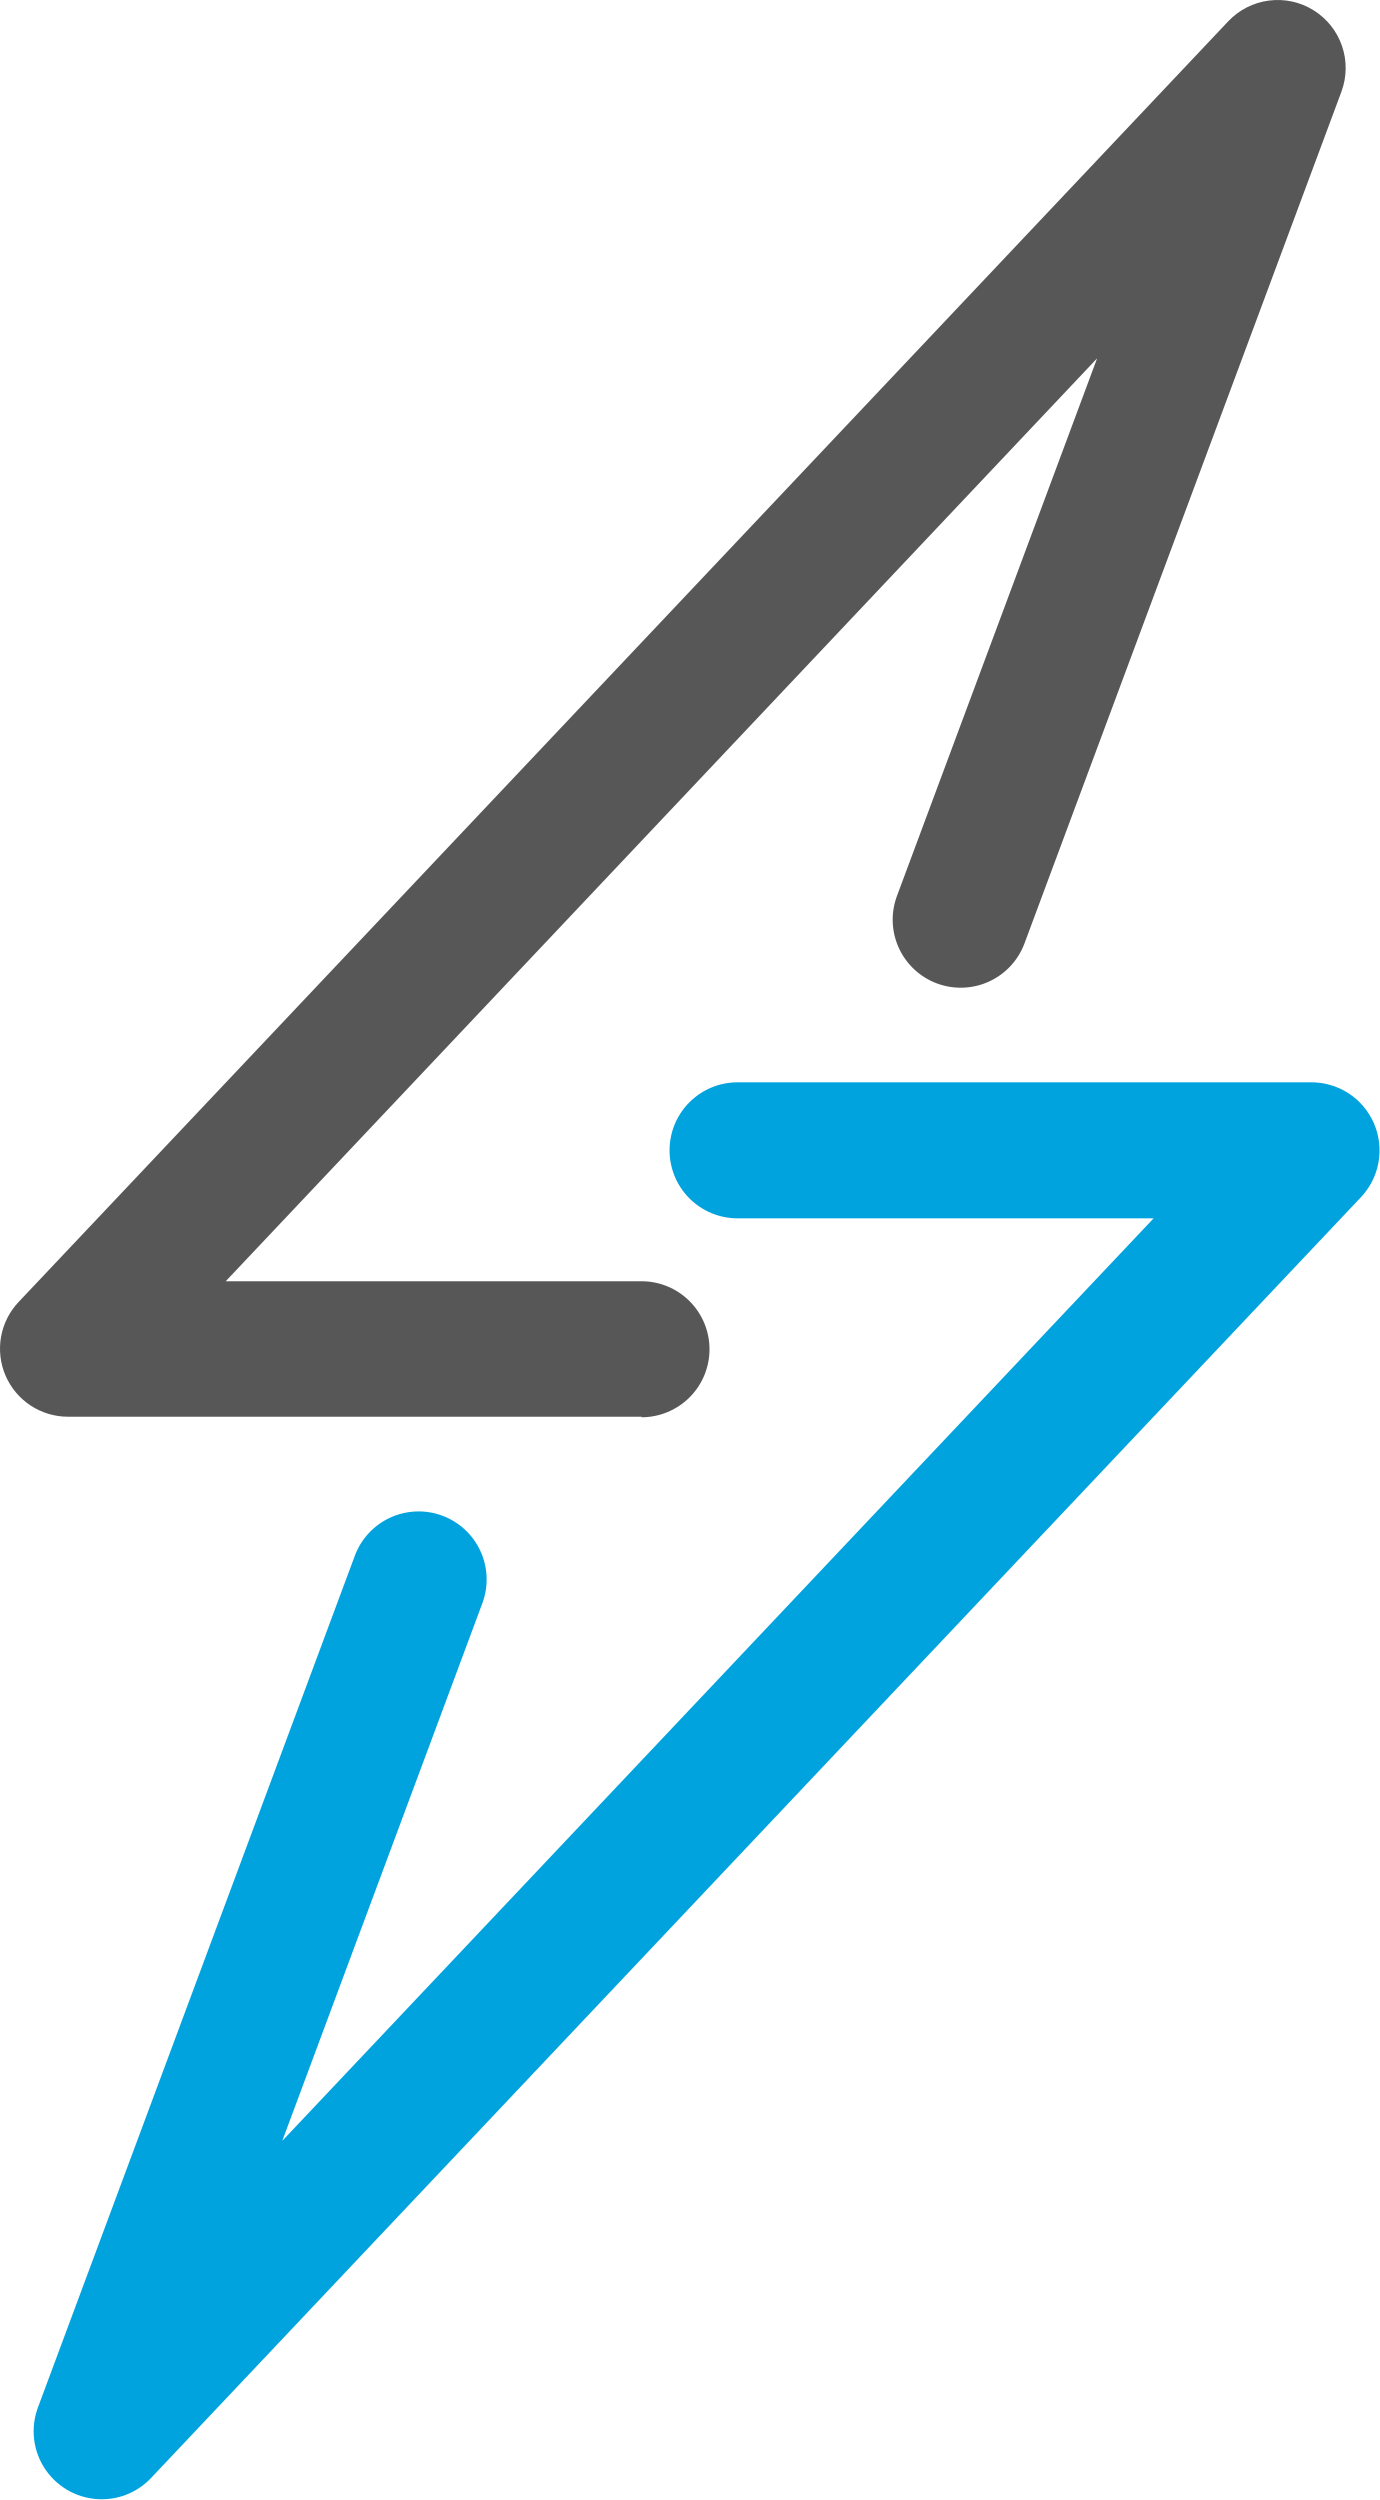
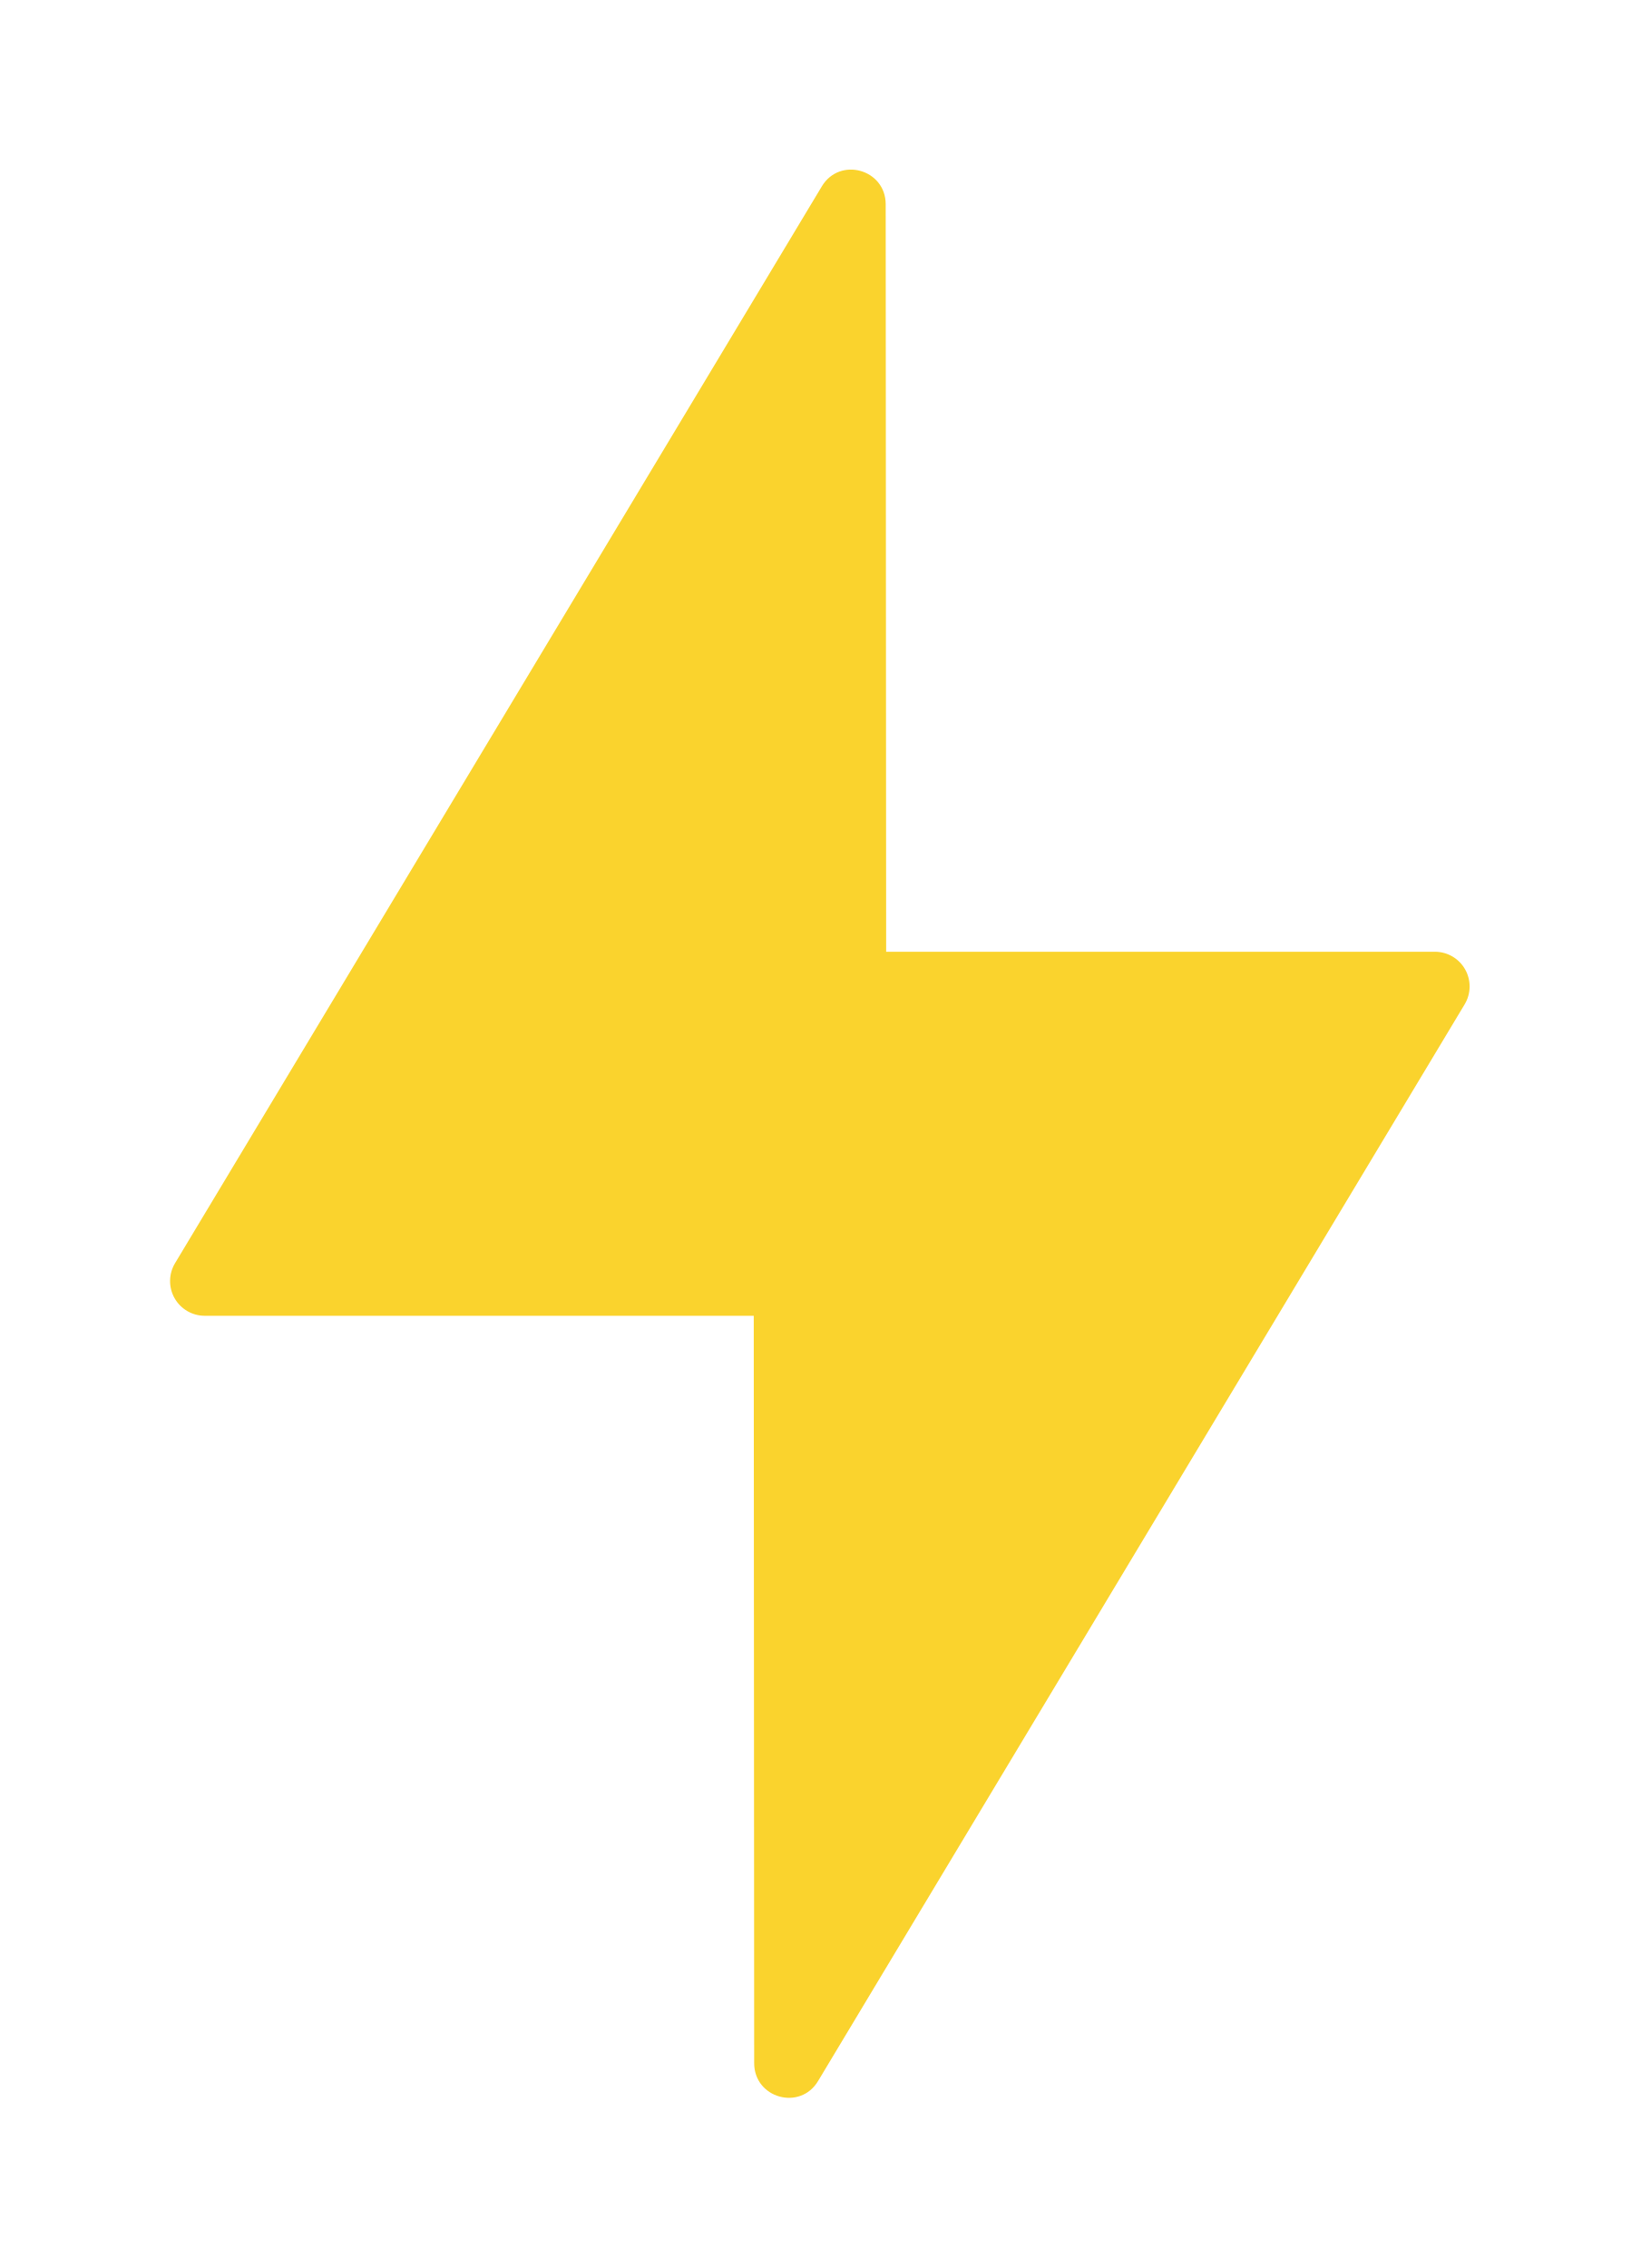
- <svg xmlns="http://www.w3.org/2000/svg" viewBox="0 0 154 279" fill="none">
-   <path d="M71.591 158.107H7.591C6.108 158.107 4.658 157.673 3.419 156.858C2.18 156.044 1.208 154.884 0.62 153.523C0.033 152.161 -0.142 150.658 0.115 149.198C0.373 147.738 1.053 146.385 2.071 145.307L137.071 2.377C138.273 1.105 139.878 0.287 141.614 0.063C143.351 -0.162 145.111 0.221 146.597 1.146C148.084 2.071 149.205 3.481 149.77 5.138C150.336 6.795 150.311 8.596 149.701 10.237L114.331 105.287C113.983 106.221 113.454 107.078 112.775 107.808C112.096 108.538 111.28 109.127 110.373 109.542C109.466 109.956 108.487 110.188 107.49 110.224C106.494 110.26 105.5 110.1 104.566 109.752C103.631 109.404 102.775 108.875 102.045 108.196C101.314 107.517 100.725 106.701 100.311 105.794C99.473 103.963 99.398 101.874 100.101 99.987L122.441 39.987L25.191 142.987H71.591C73.604 142.987 75.534 143.787 76.958 145.21C78.381 146.633 79.181 148.564 79.181 150.577C79.181 152.59 78.381 154.52 76.958 155.944C75.534 157.367 73.604 158.167 71.591 158.167V158.107Z" fill="#575757" />
-   <path d="M11.342 278.917C10.117 278.917 8.91 278.62 7.825 278.052C6.74 277.484 5.808 276.662 5.109 275.656C4.411 274.65 3.966 273.49 3.813 272.275C3.66 271.059 3.804 269.825 4.232 268.677L39.602 173.617C40.304 171.73 41.728 170.2 43.559 169.362C45.391 168.525 47.48 168.449 49.367 169.152C51.254 169.855 52.784 171.279 53.621 173.11C54.459 174.941 54.534 177.03 53.832 178.917L31.502 238.917L128.742 135.967H82.312C80.299 135.967 78.368 135.168 76.945 133.744C75.521 132.321 74.722 130.39 74.722 128.377C74.722 126.364 75.521 124.434 76.945 123.01C78.368 121.587 80.299 120.787 82.312 120.787H146.312C147.801 120.778 149.261 121.207 150.509 122.021C151.757 122.835 152.738 123.998 153.331 125.365C153.923 126.732 154.101 128.243 153.841 129.71C153.582 131.178 152.897 132.536 151.872 133.617L16.862 276.537C16.154 277.291 15.299 277.892 14.349 278.301C13.399 278.711 12.376 278.92 11.342 278.917Z" fill="#00A3DE" />
+ <svg xmlns="http://www.w3.org/2000/svg" viewBox="1343 1332 1931 2670" fill="none">
+   <path d="M3032.62 2452.45H2386.31L2385.76 1572.53C2385.76 1531.18 2331.61 1516.02 2310.44 1551.6L1549.12 2819.02C1545.38 2825.2 1543.35 2832.27 1543.24 2839.49C1543.12 2846.72 1544.92 2853.85 1548.45 2860.15C1551.99 2866.45 1557.13 2871.7 1563.36 2875.37C1569.59 2879.03 1576.67 2880.98 1583.9 2881.01H2230.42L2230.92 3760.81C2230.92 3802.16 2285.12 3817.31 2306.25 3781.73L3067.44 2514.27C3071.14 2508.09 3073.13 2501.04 3073.23 2493.84C3073.32 2486.63 3071.51 2479.53 3067.97 2473.25C3064.44 2466.98 3059.31 2461.75 3053.1 2458.09C3046.89 2454.44 3039.82 2452.49 3032.62 2452.45Z" fill="#FAD32D" />
</svg>
